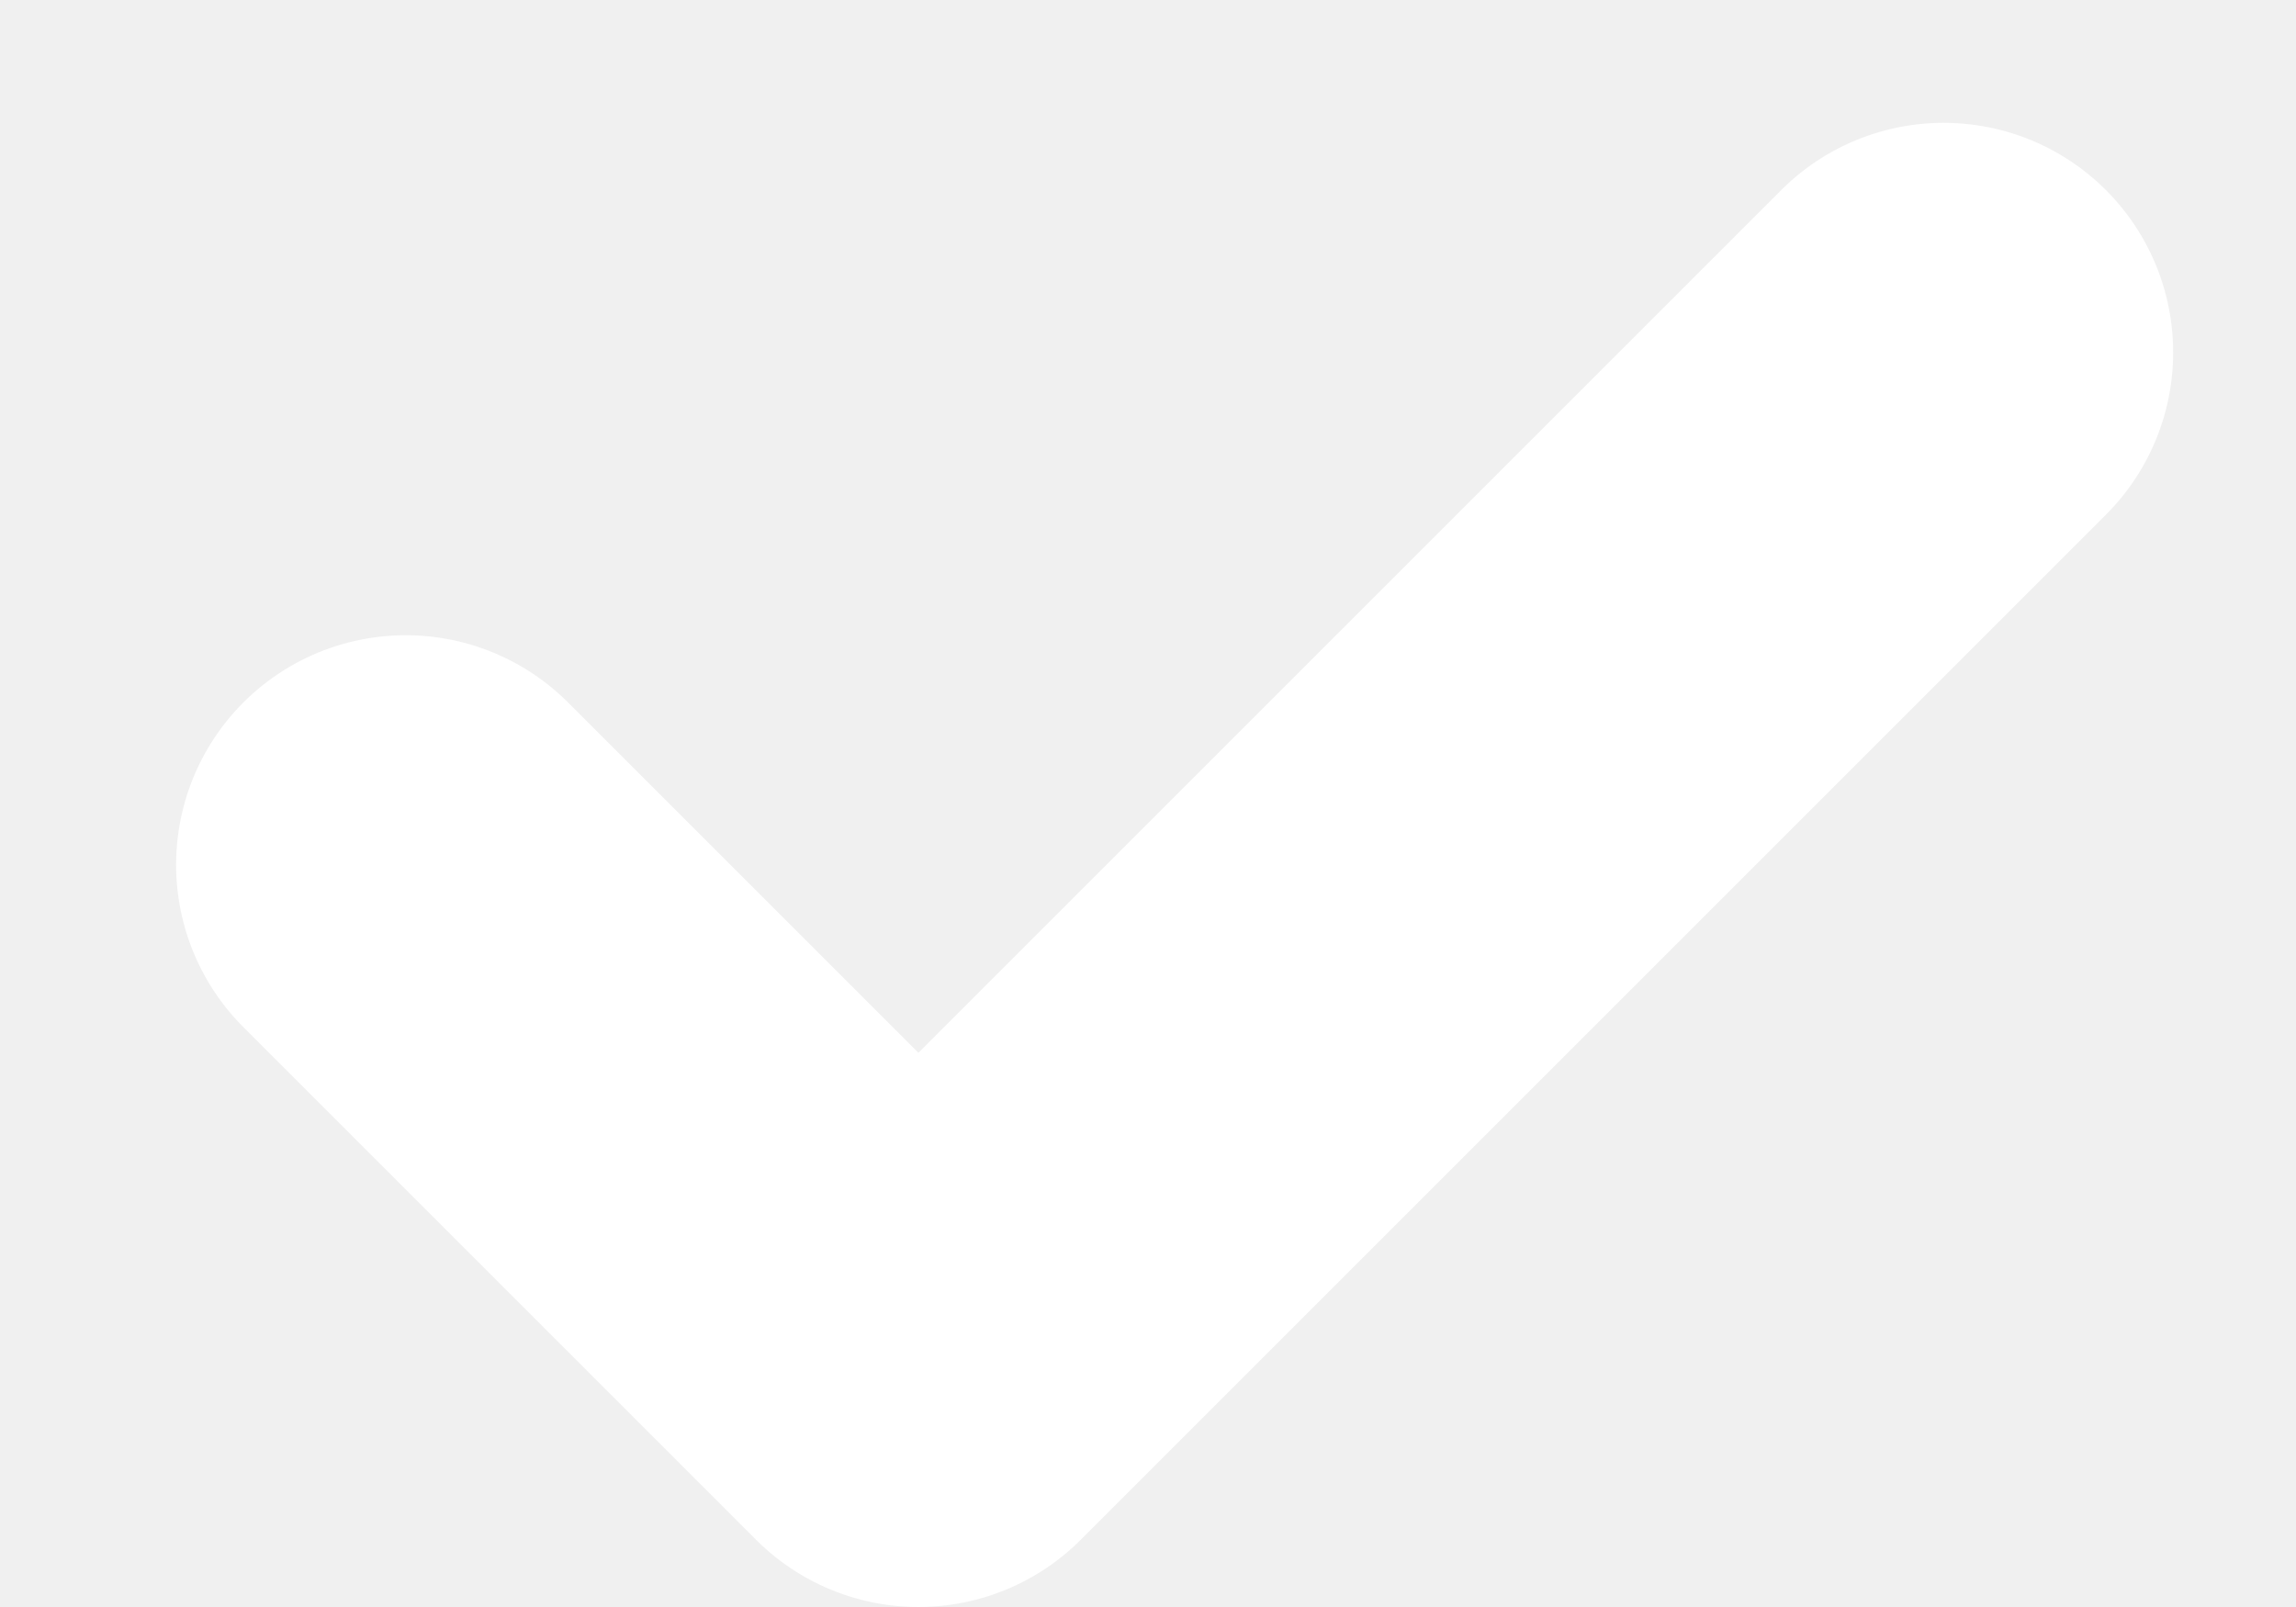
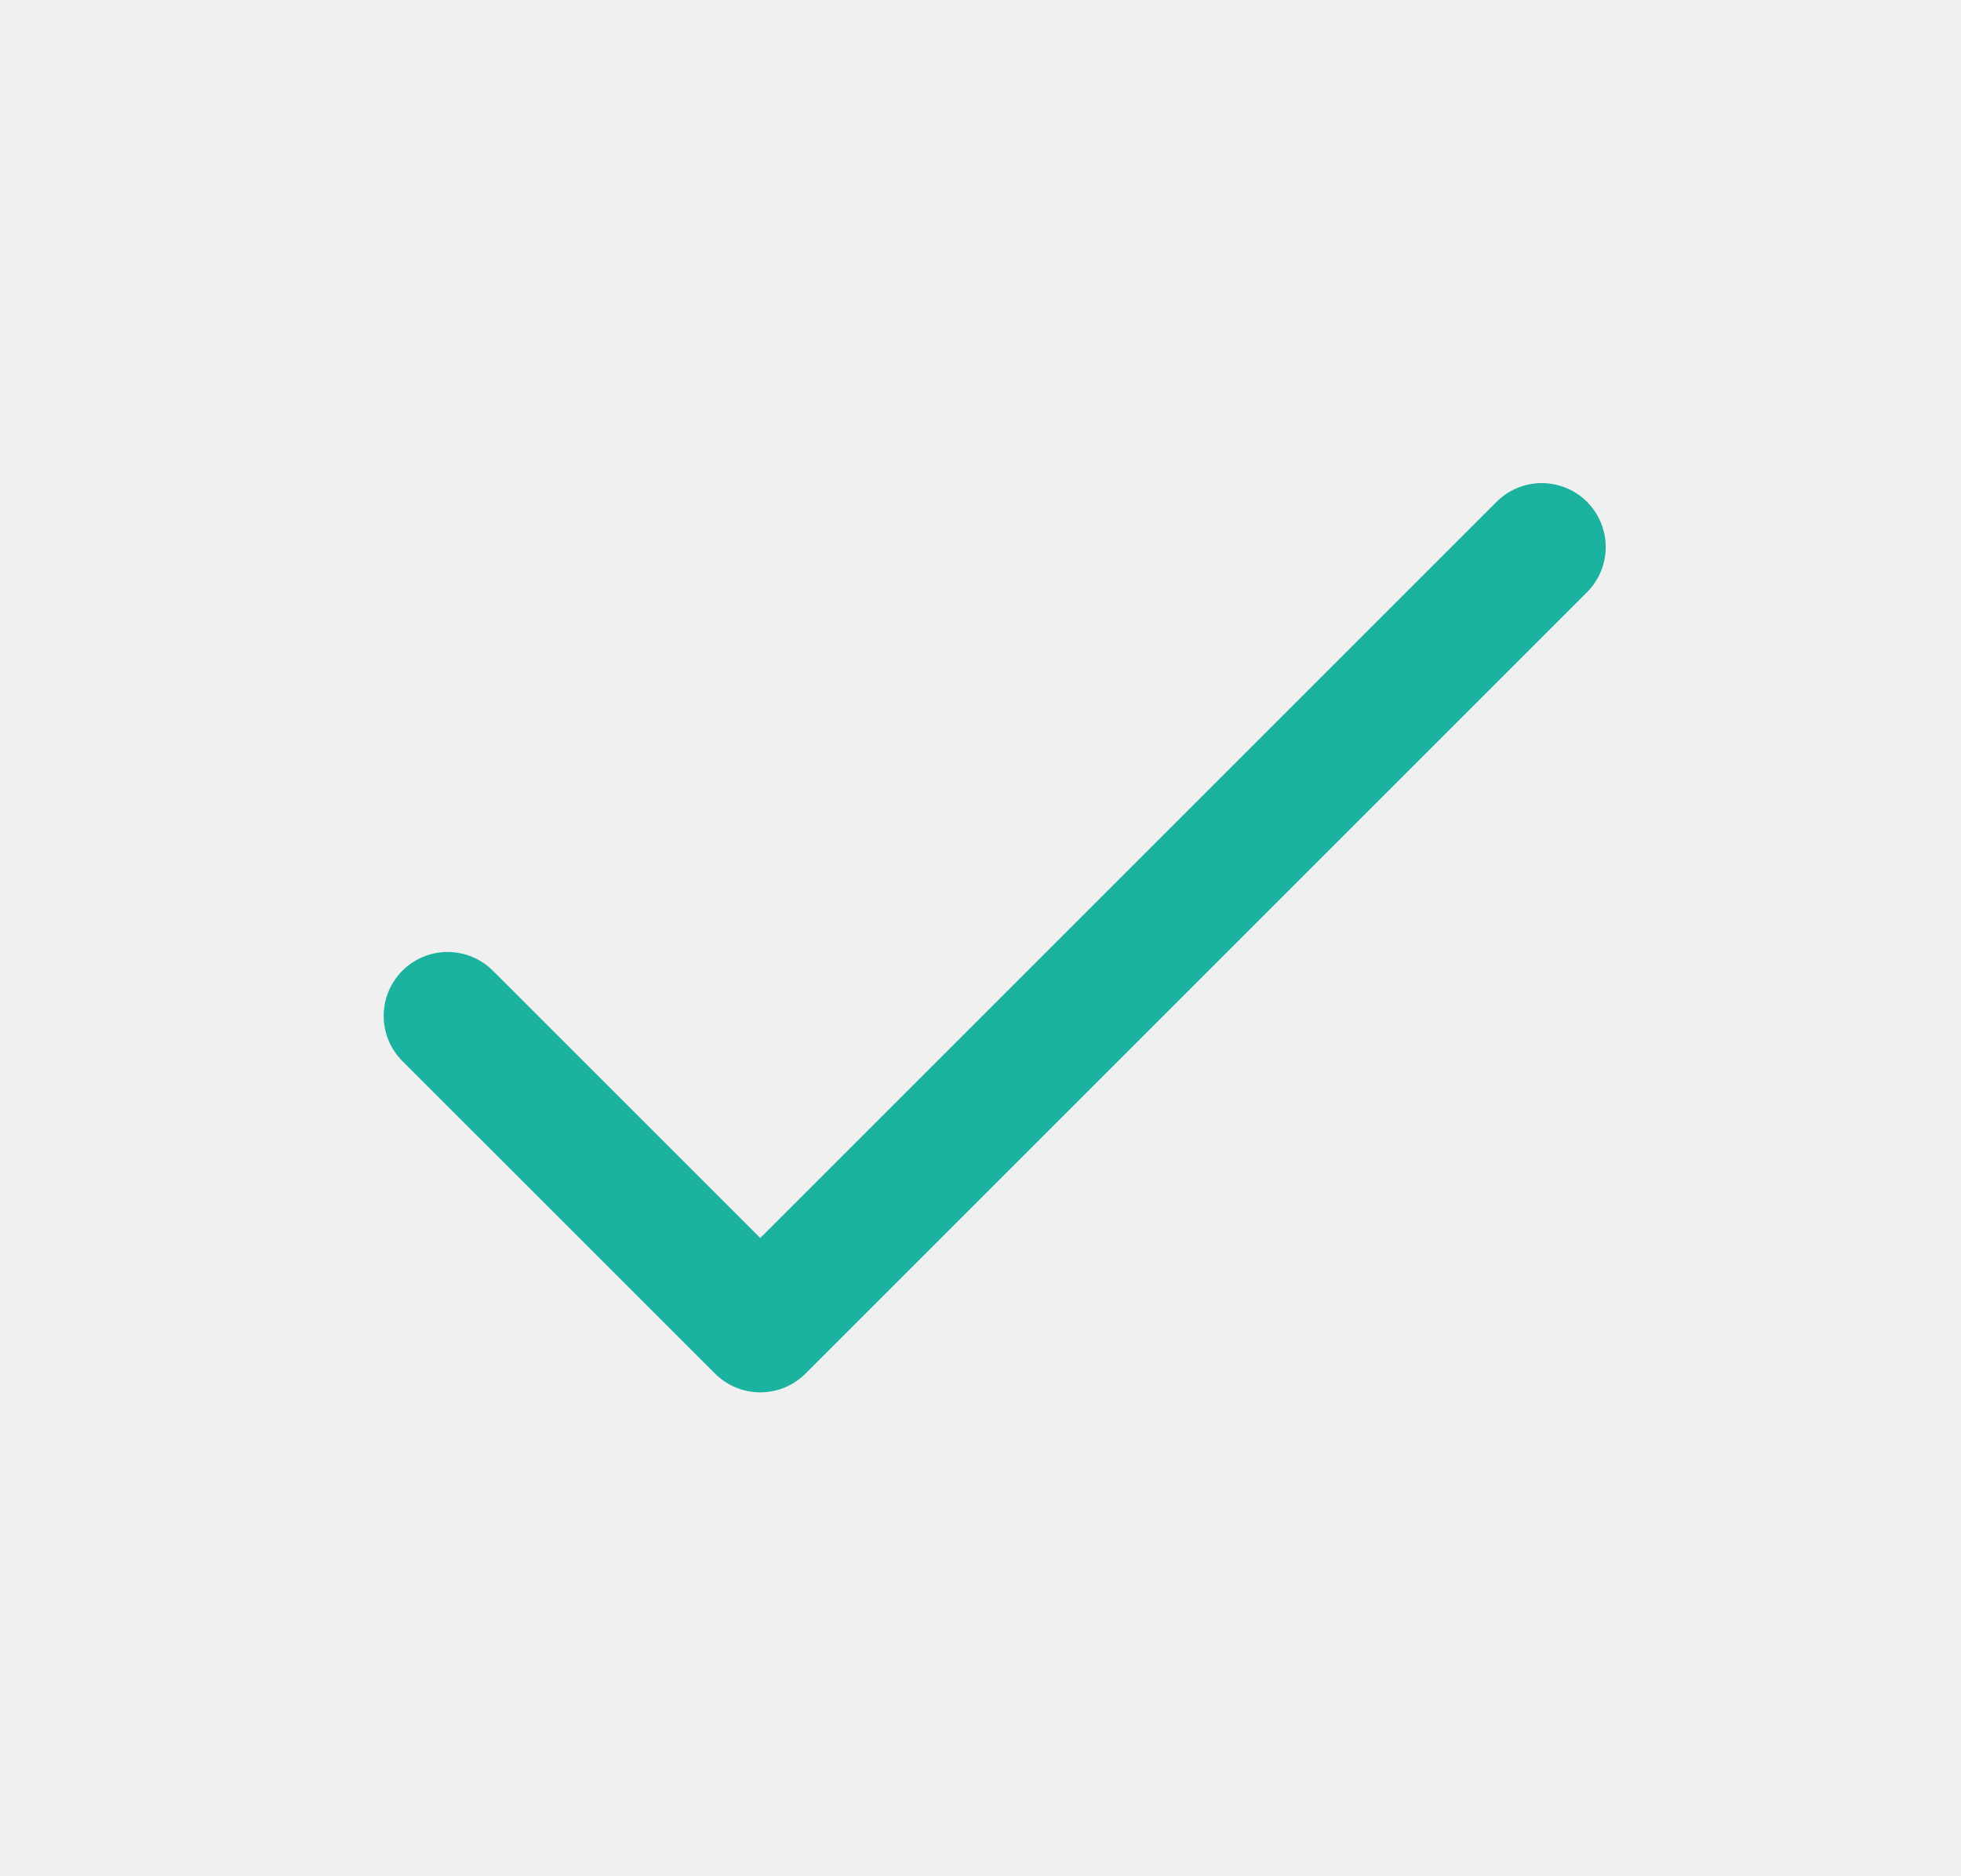
- <svg xmlns="http://www.w3.org/2000/svg" width="10" height="7" viewBox="0 0 10 7" fill="none">
-   <path d="M1.767 3.767L4 6L8.465 1.535" stroke="white" stroke-width="2" stroke-linecap="round" stroke-linejoin="round" />
+ <svg xmlns="http://www.w3.org/2000/svg" width="23" height="22" viewBox="0 0 23 22" fill="none">
+   <path d="M5.25 11.917L8.917 15.583L18.083 6.417" stroke="#1BB29F" stroke-width="1.5" stroke-linecap="round" stroke-linejoin="round" />
</svg>
